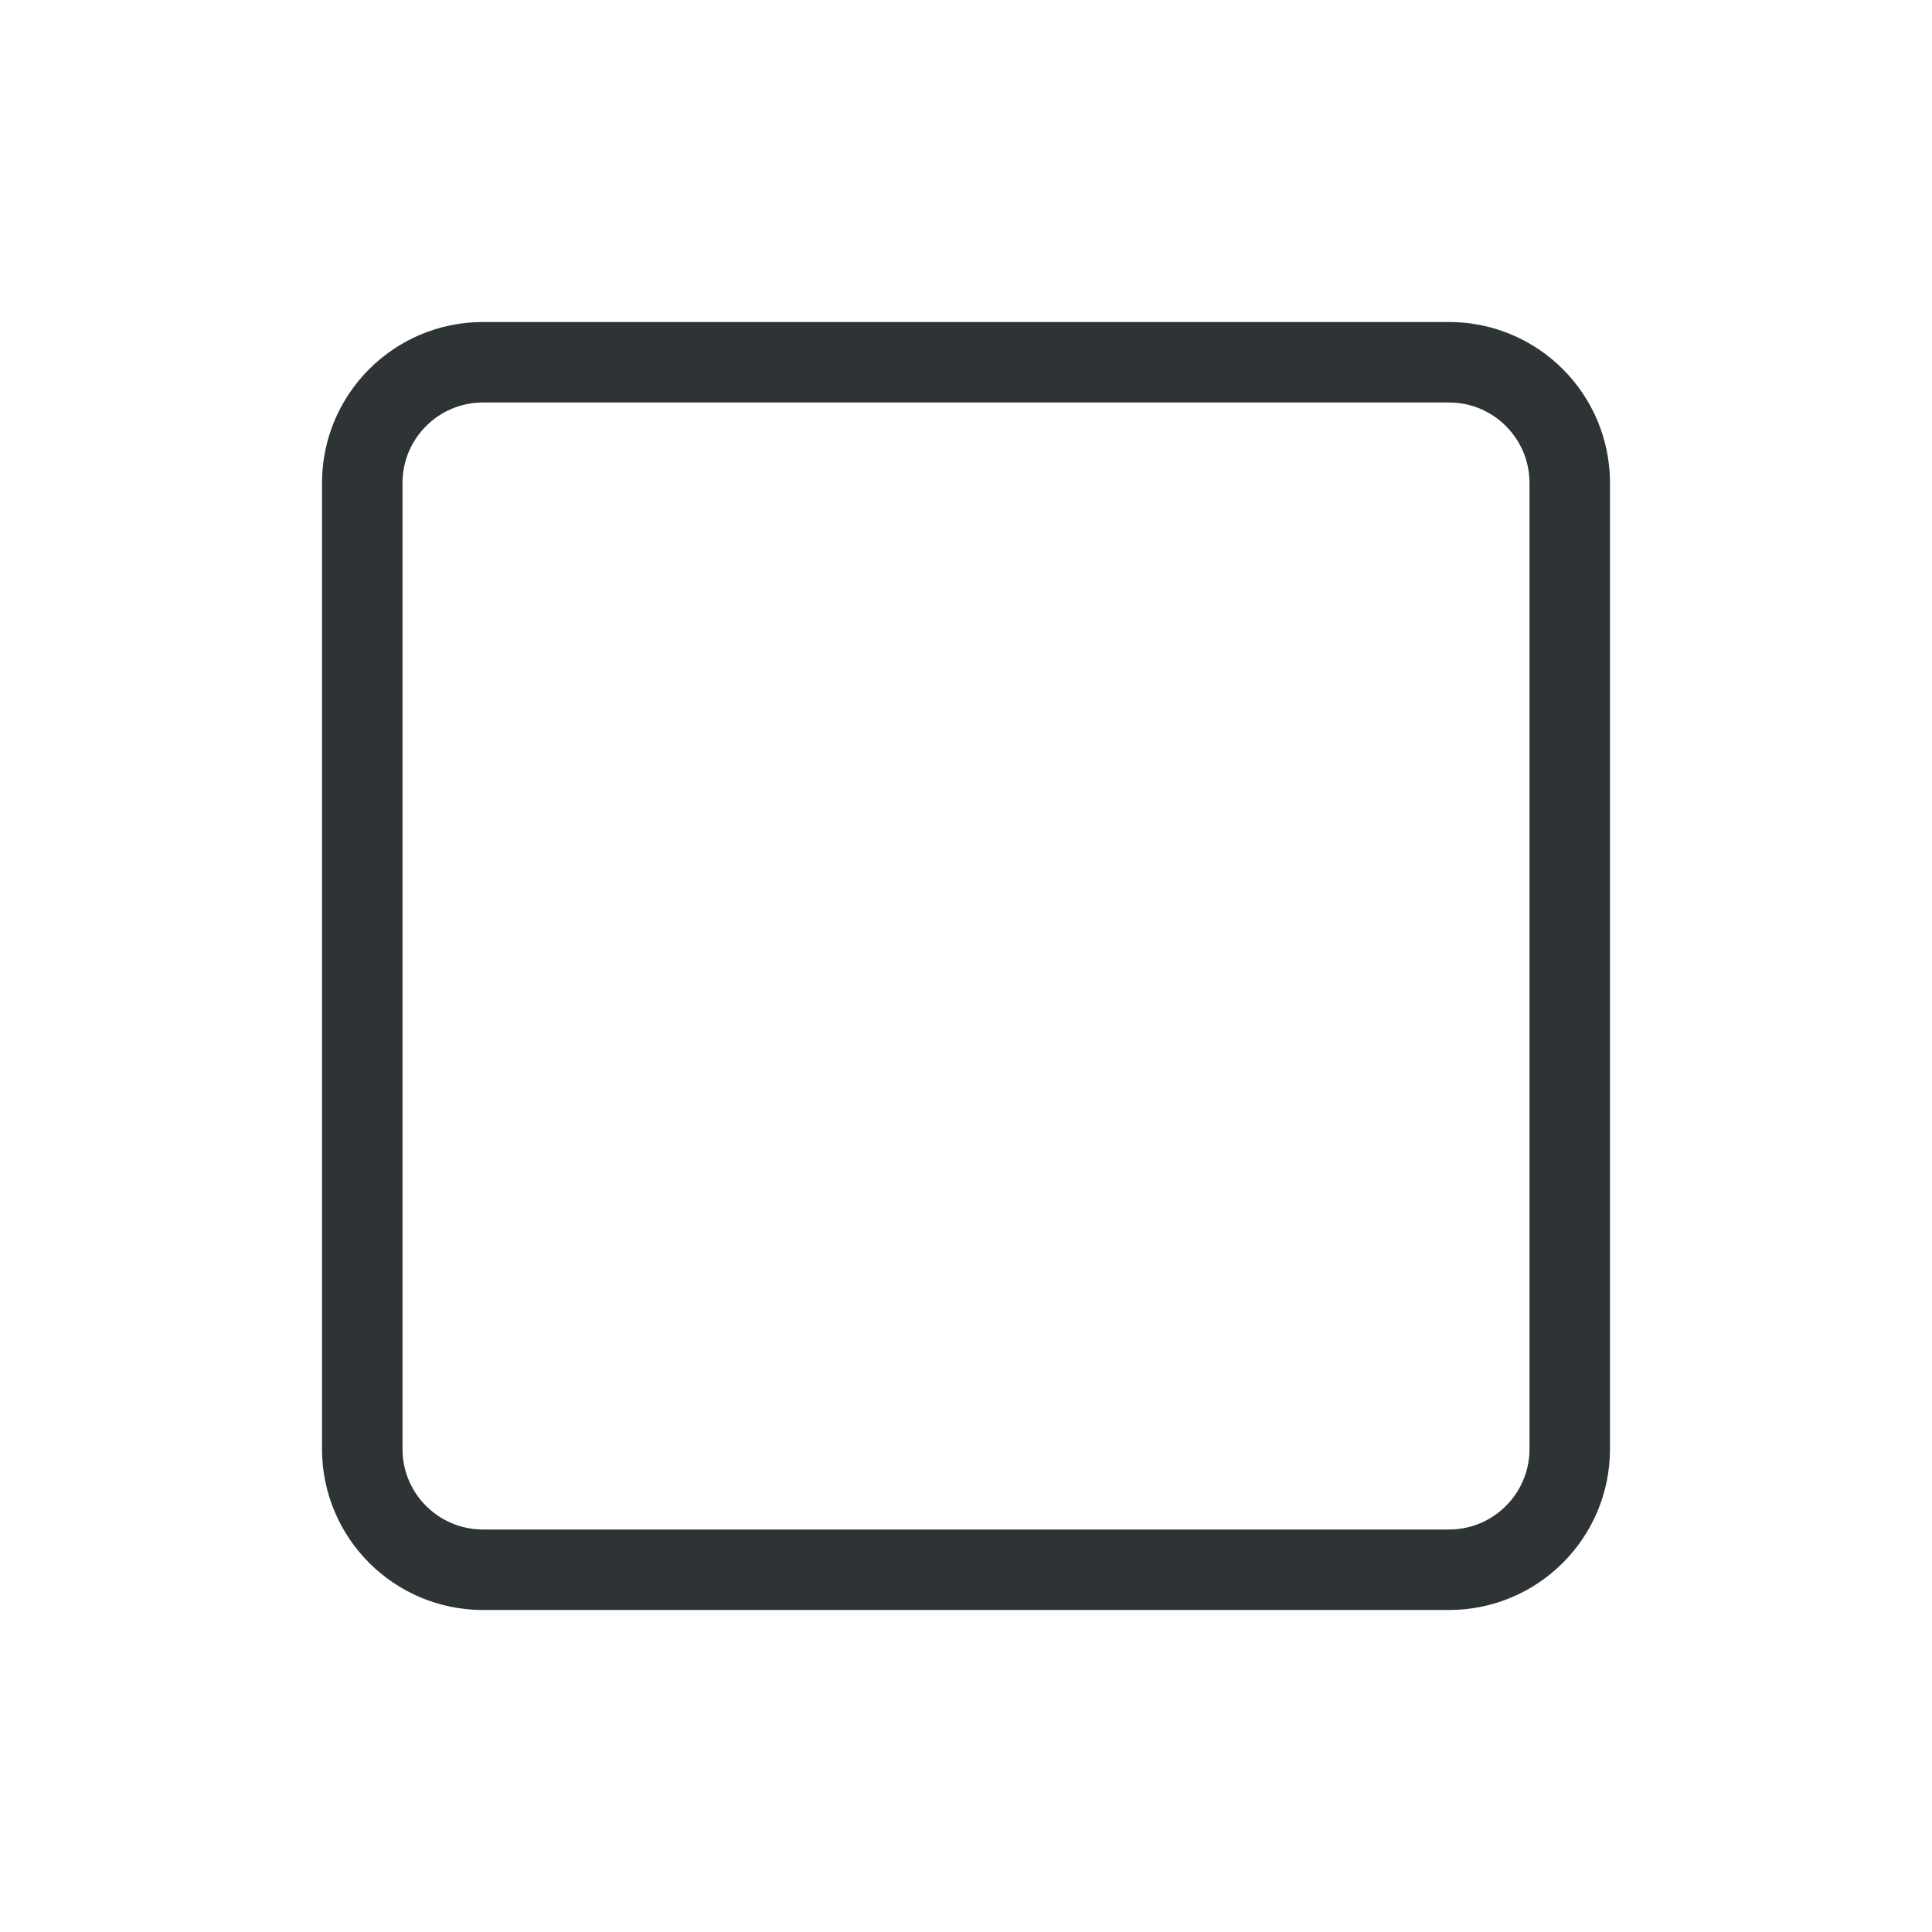
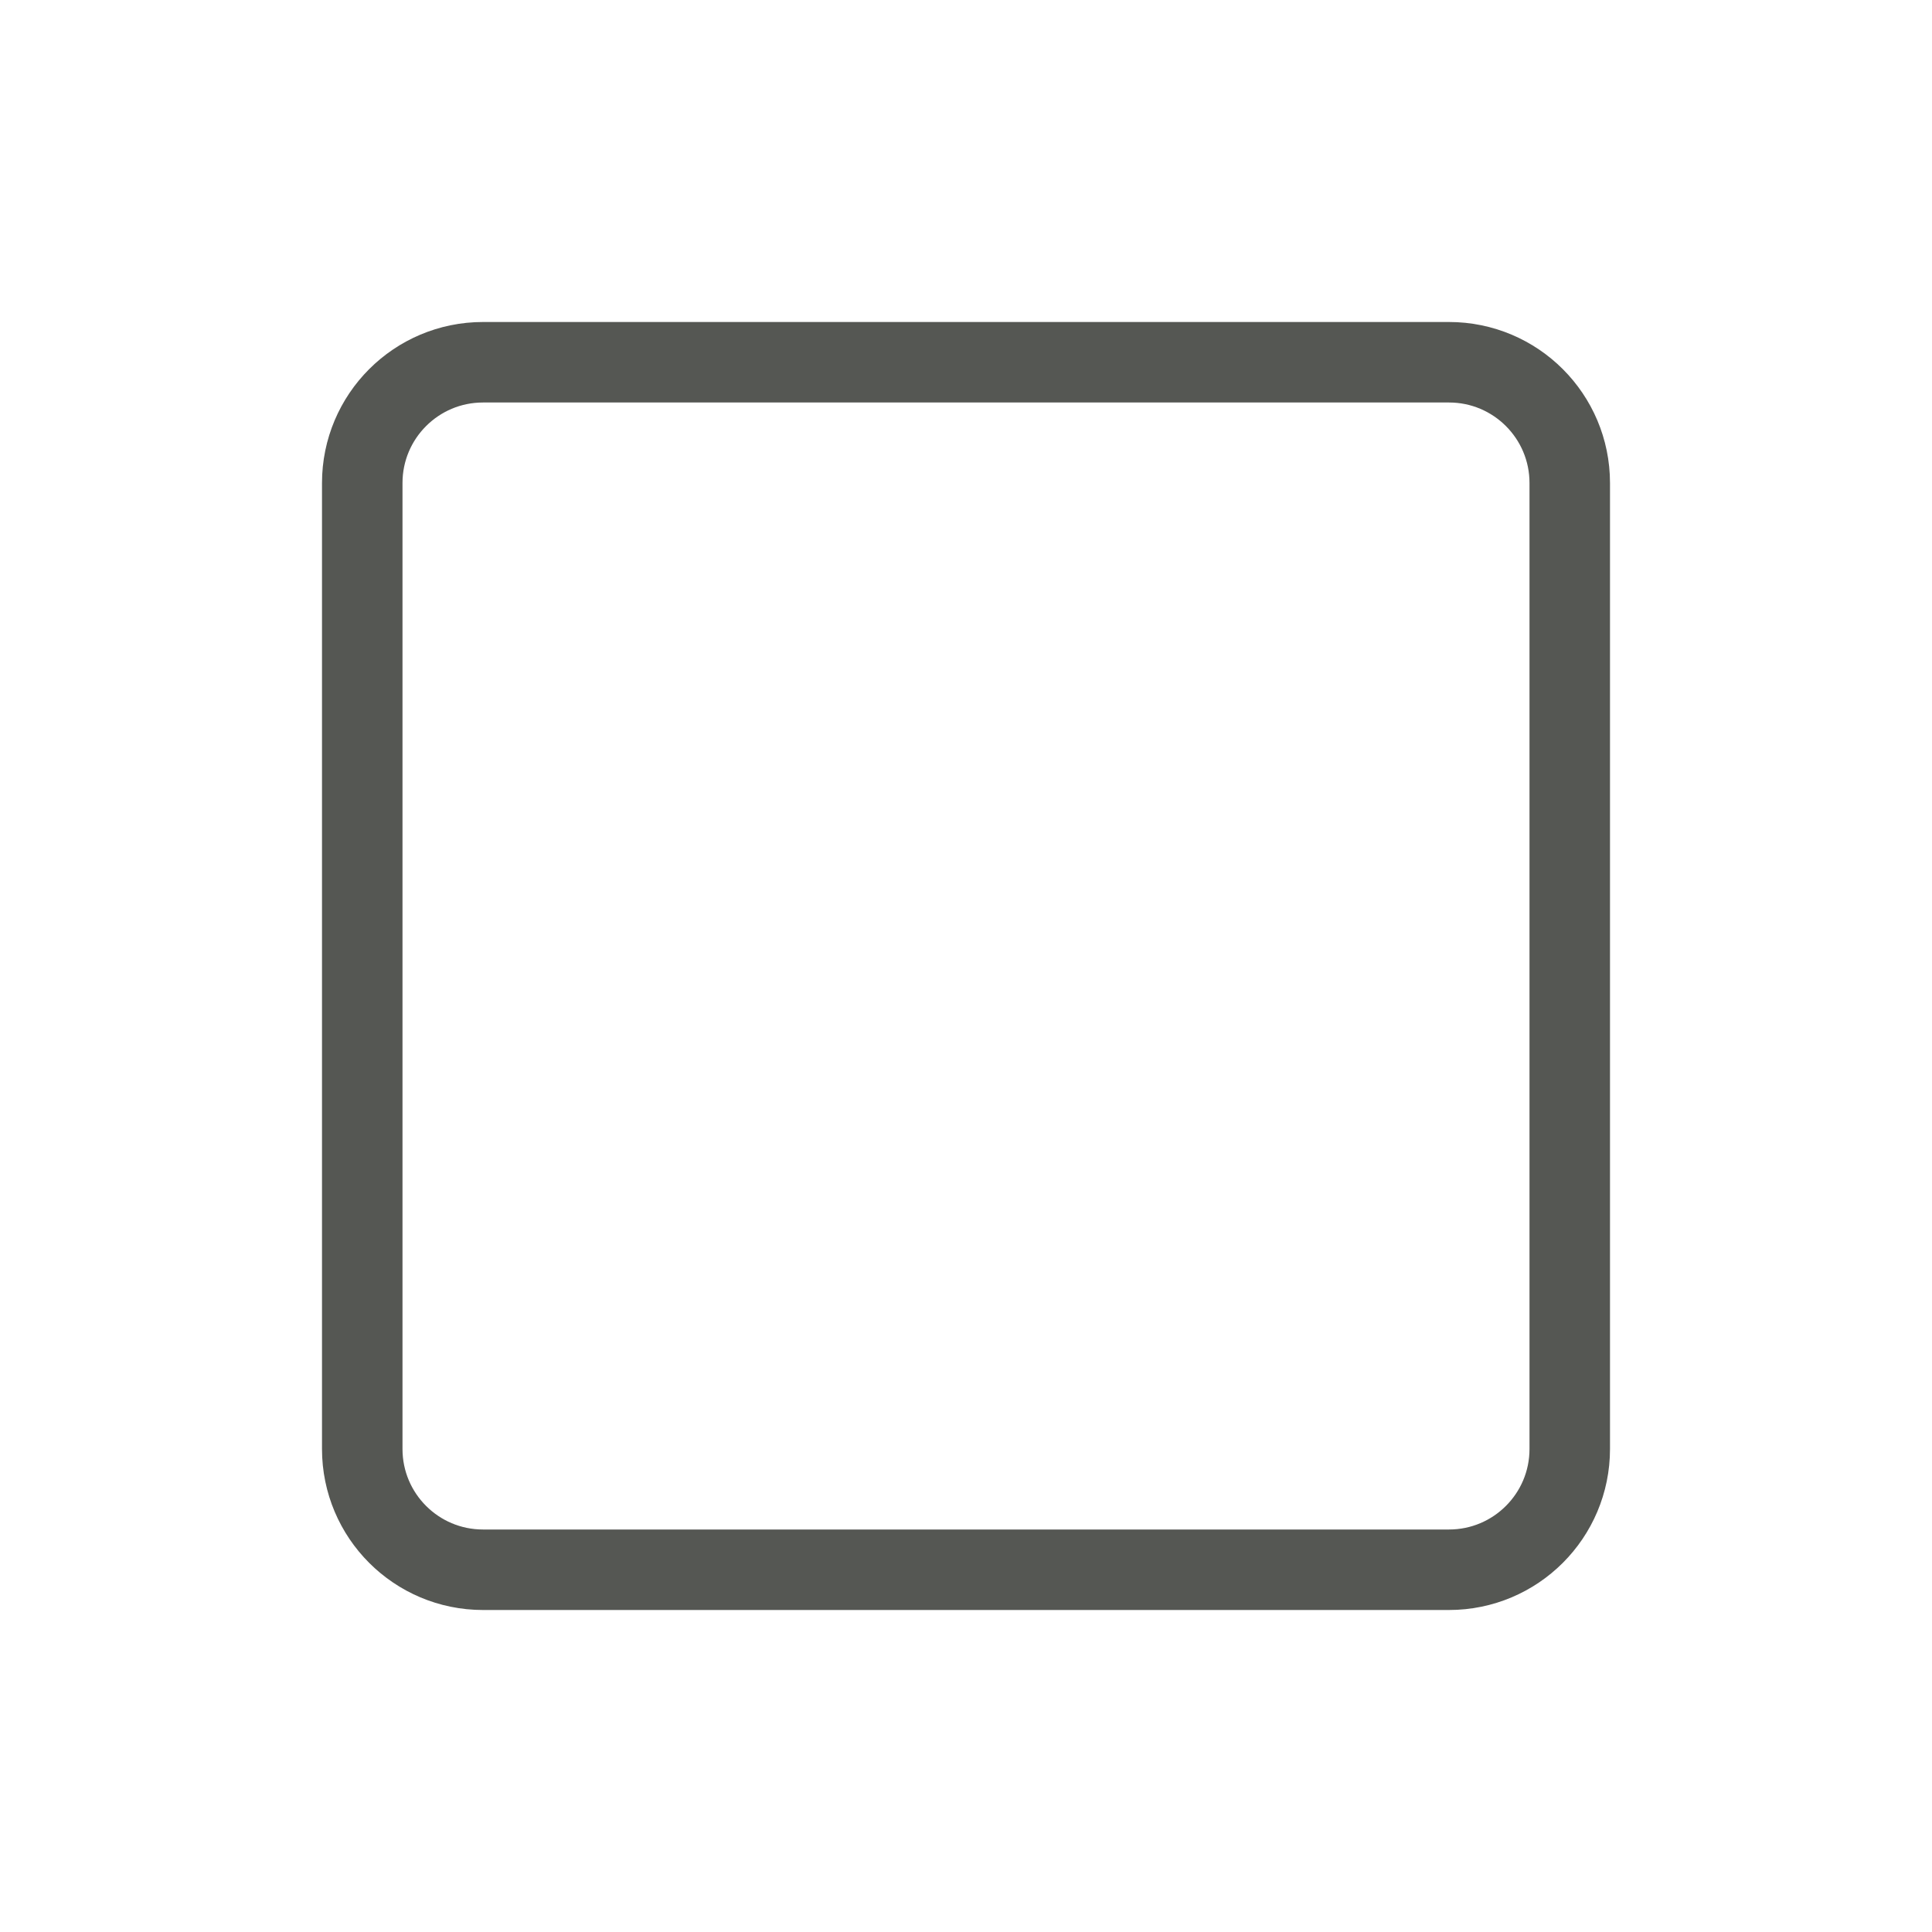
<svg xmlns="http://www.w3.org/2000/svg" width="24" height="24" viewBox="0 0 24 24" version="1.1" id="svg5" xml:space="preserve">
  <defs id="defs2" />
  <g id="layer1" style="display:inline" />
  <g id="layer3">
-     <rect style="fill:none;fill-opacity:1;stroke:#2e3436;stroke-dasharray:none;stroke-dashoffset:1;stroke-opacity:1;paint-order:fill markers stroke" id="rect297" width="15" height="15" x="4.5" y="4.5" ry="1.5" />
+     <rect style="fill:none;fill-opacity:1;stroke:#555753;stroke-dasharray:none;stroke-dashoffset:1;stroke-opacity:1;paint-order:fill markers stroke" id="rect297" width="15" height="15" x="4.5" y="4.5" ry="1.5" />
  </g>
</svg>
